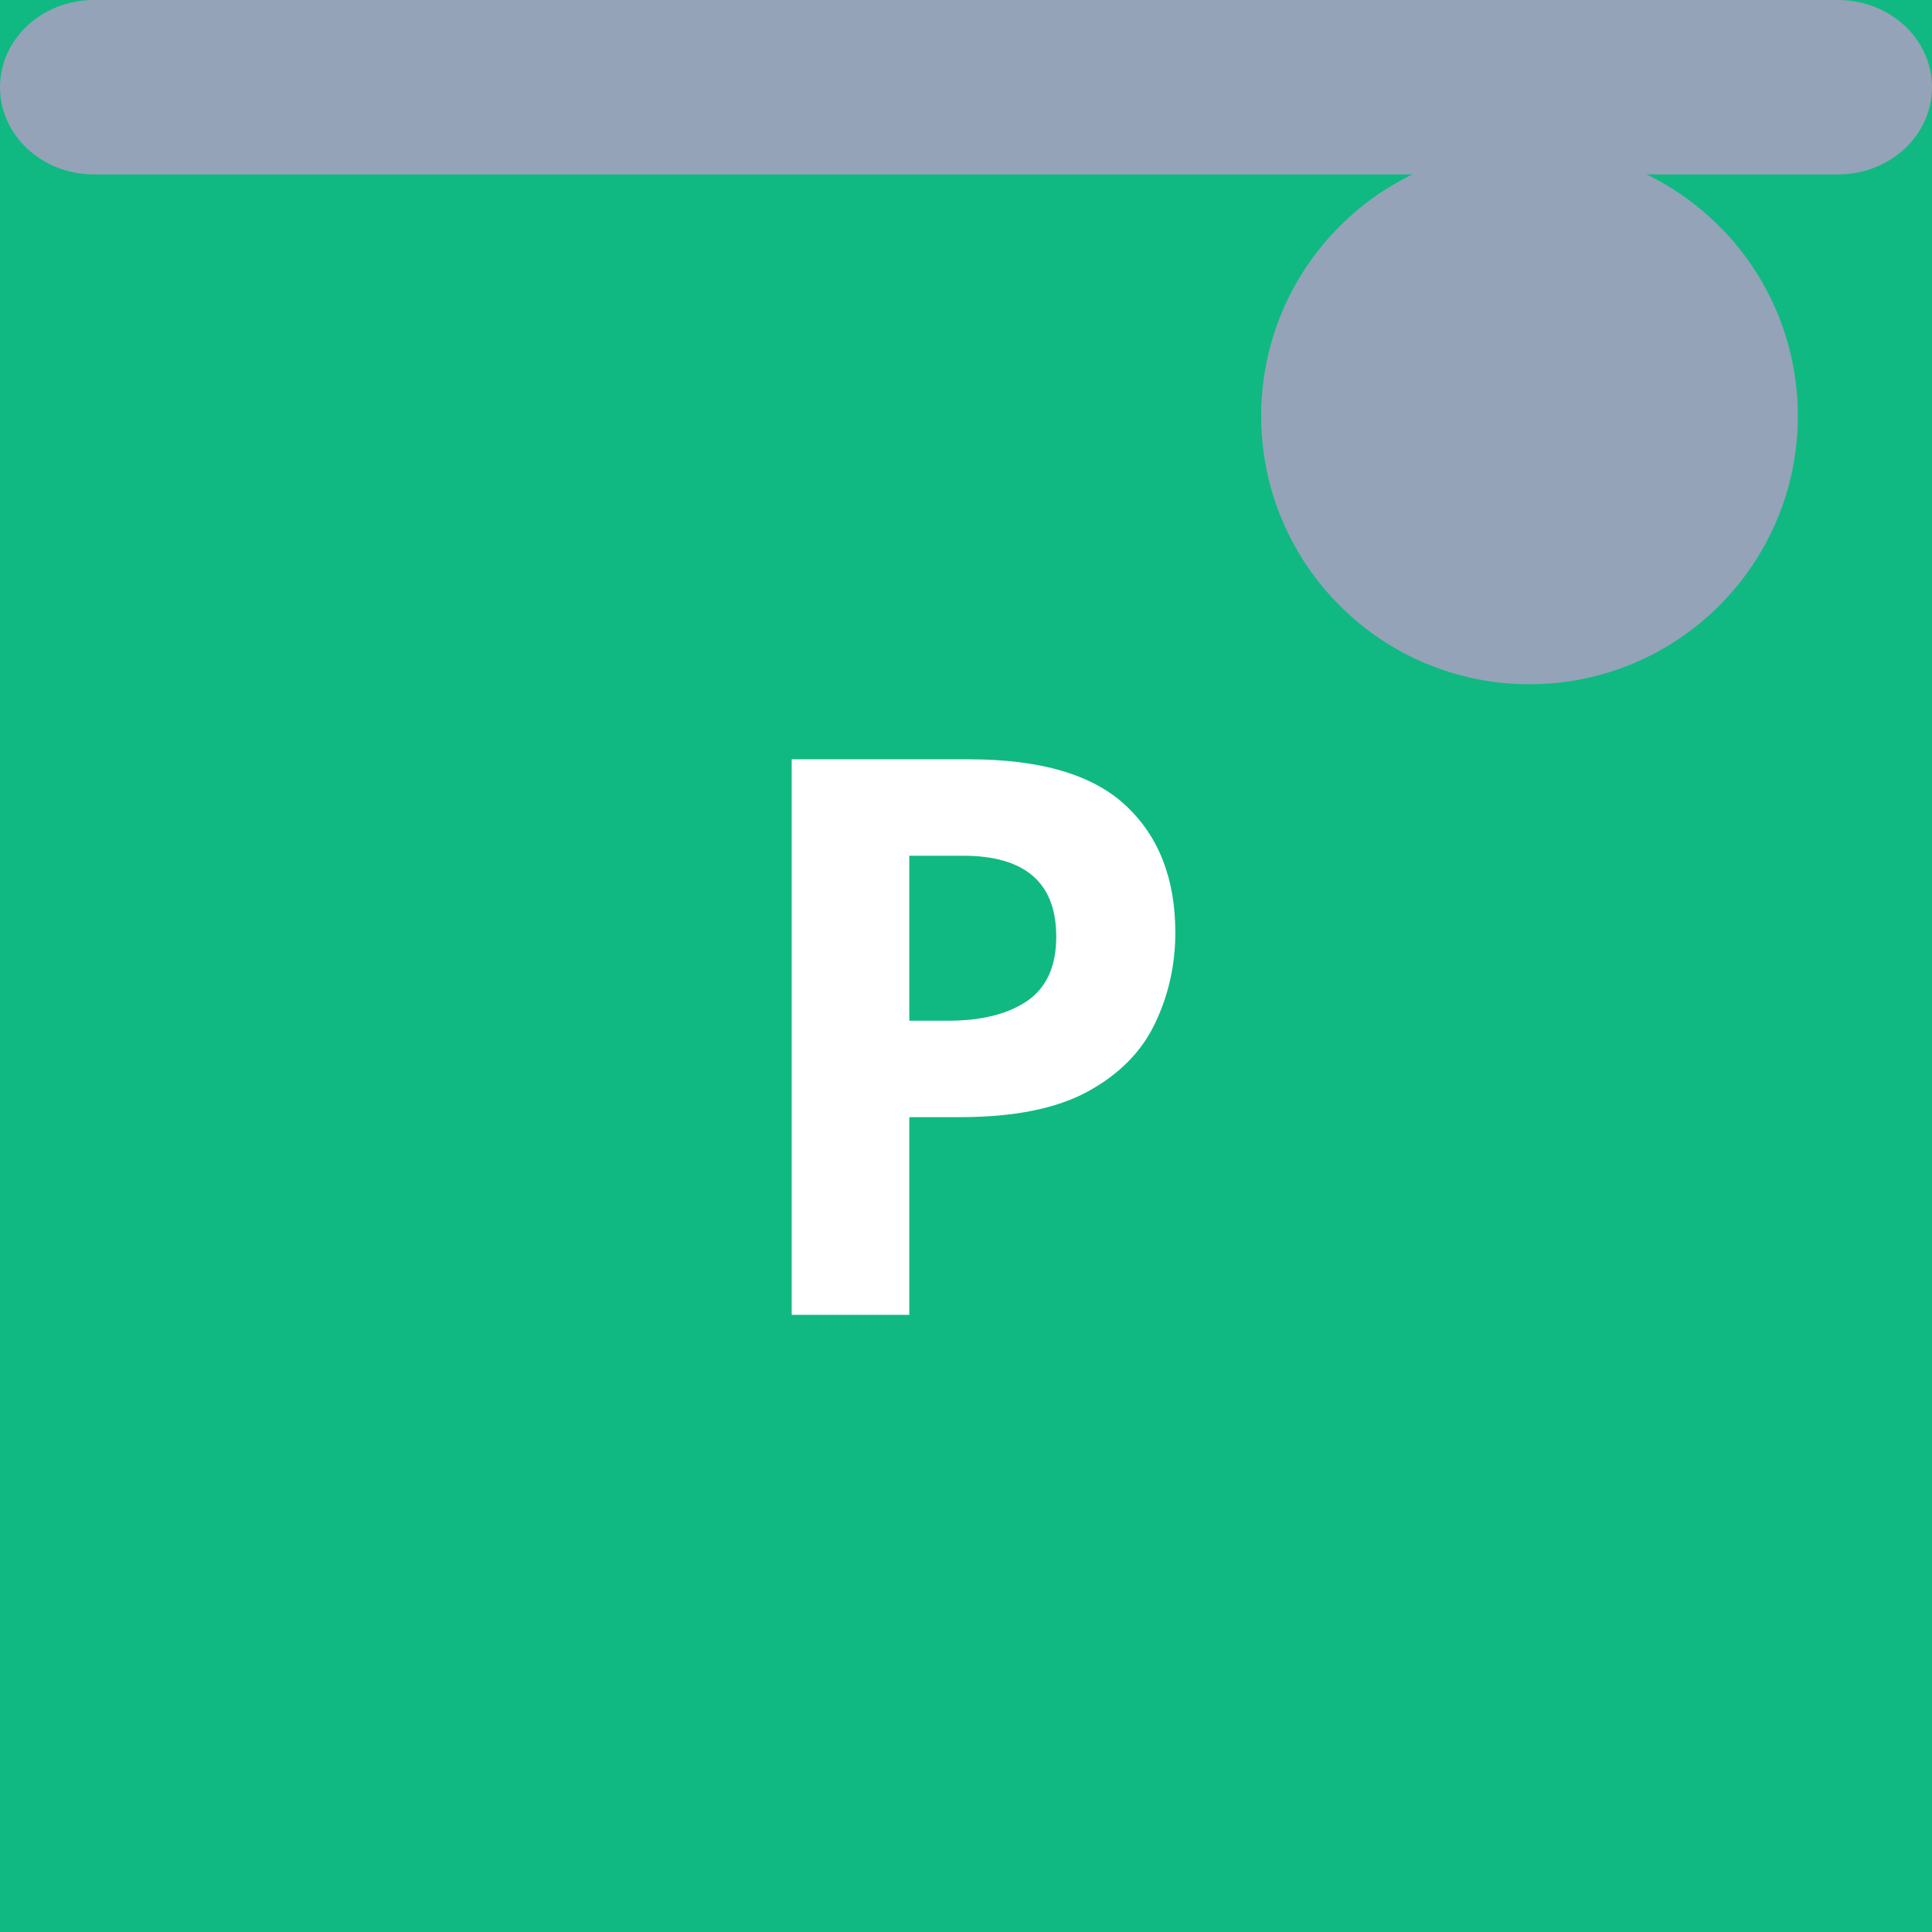
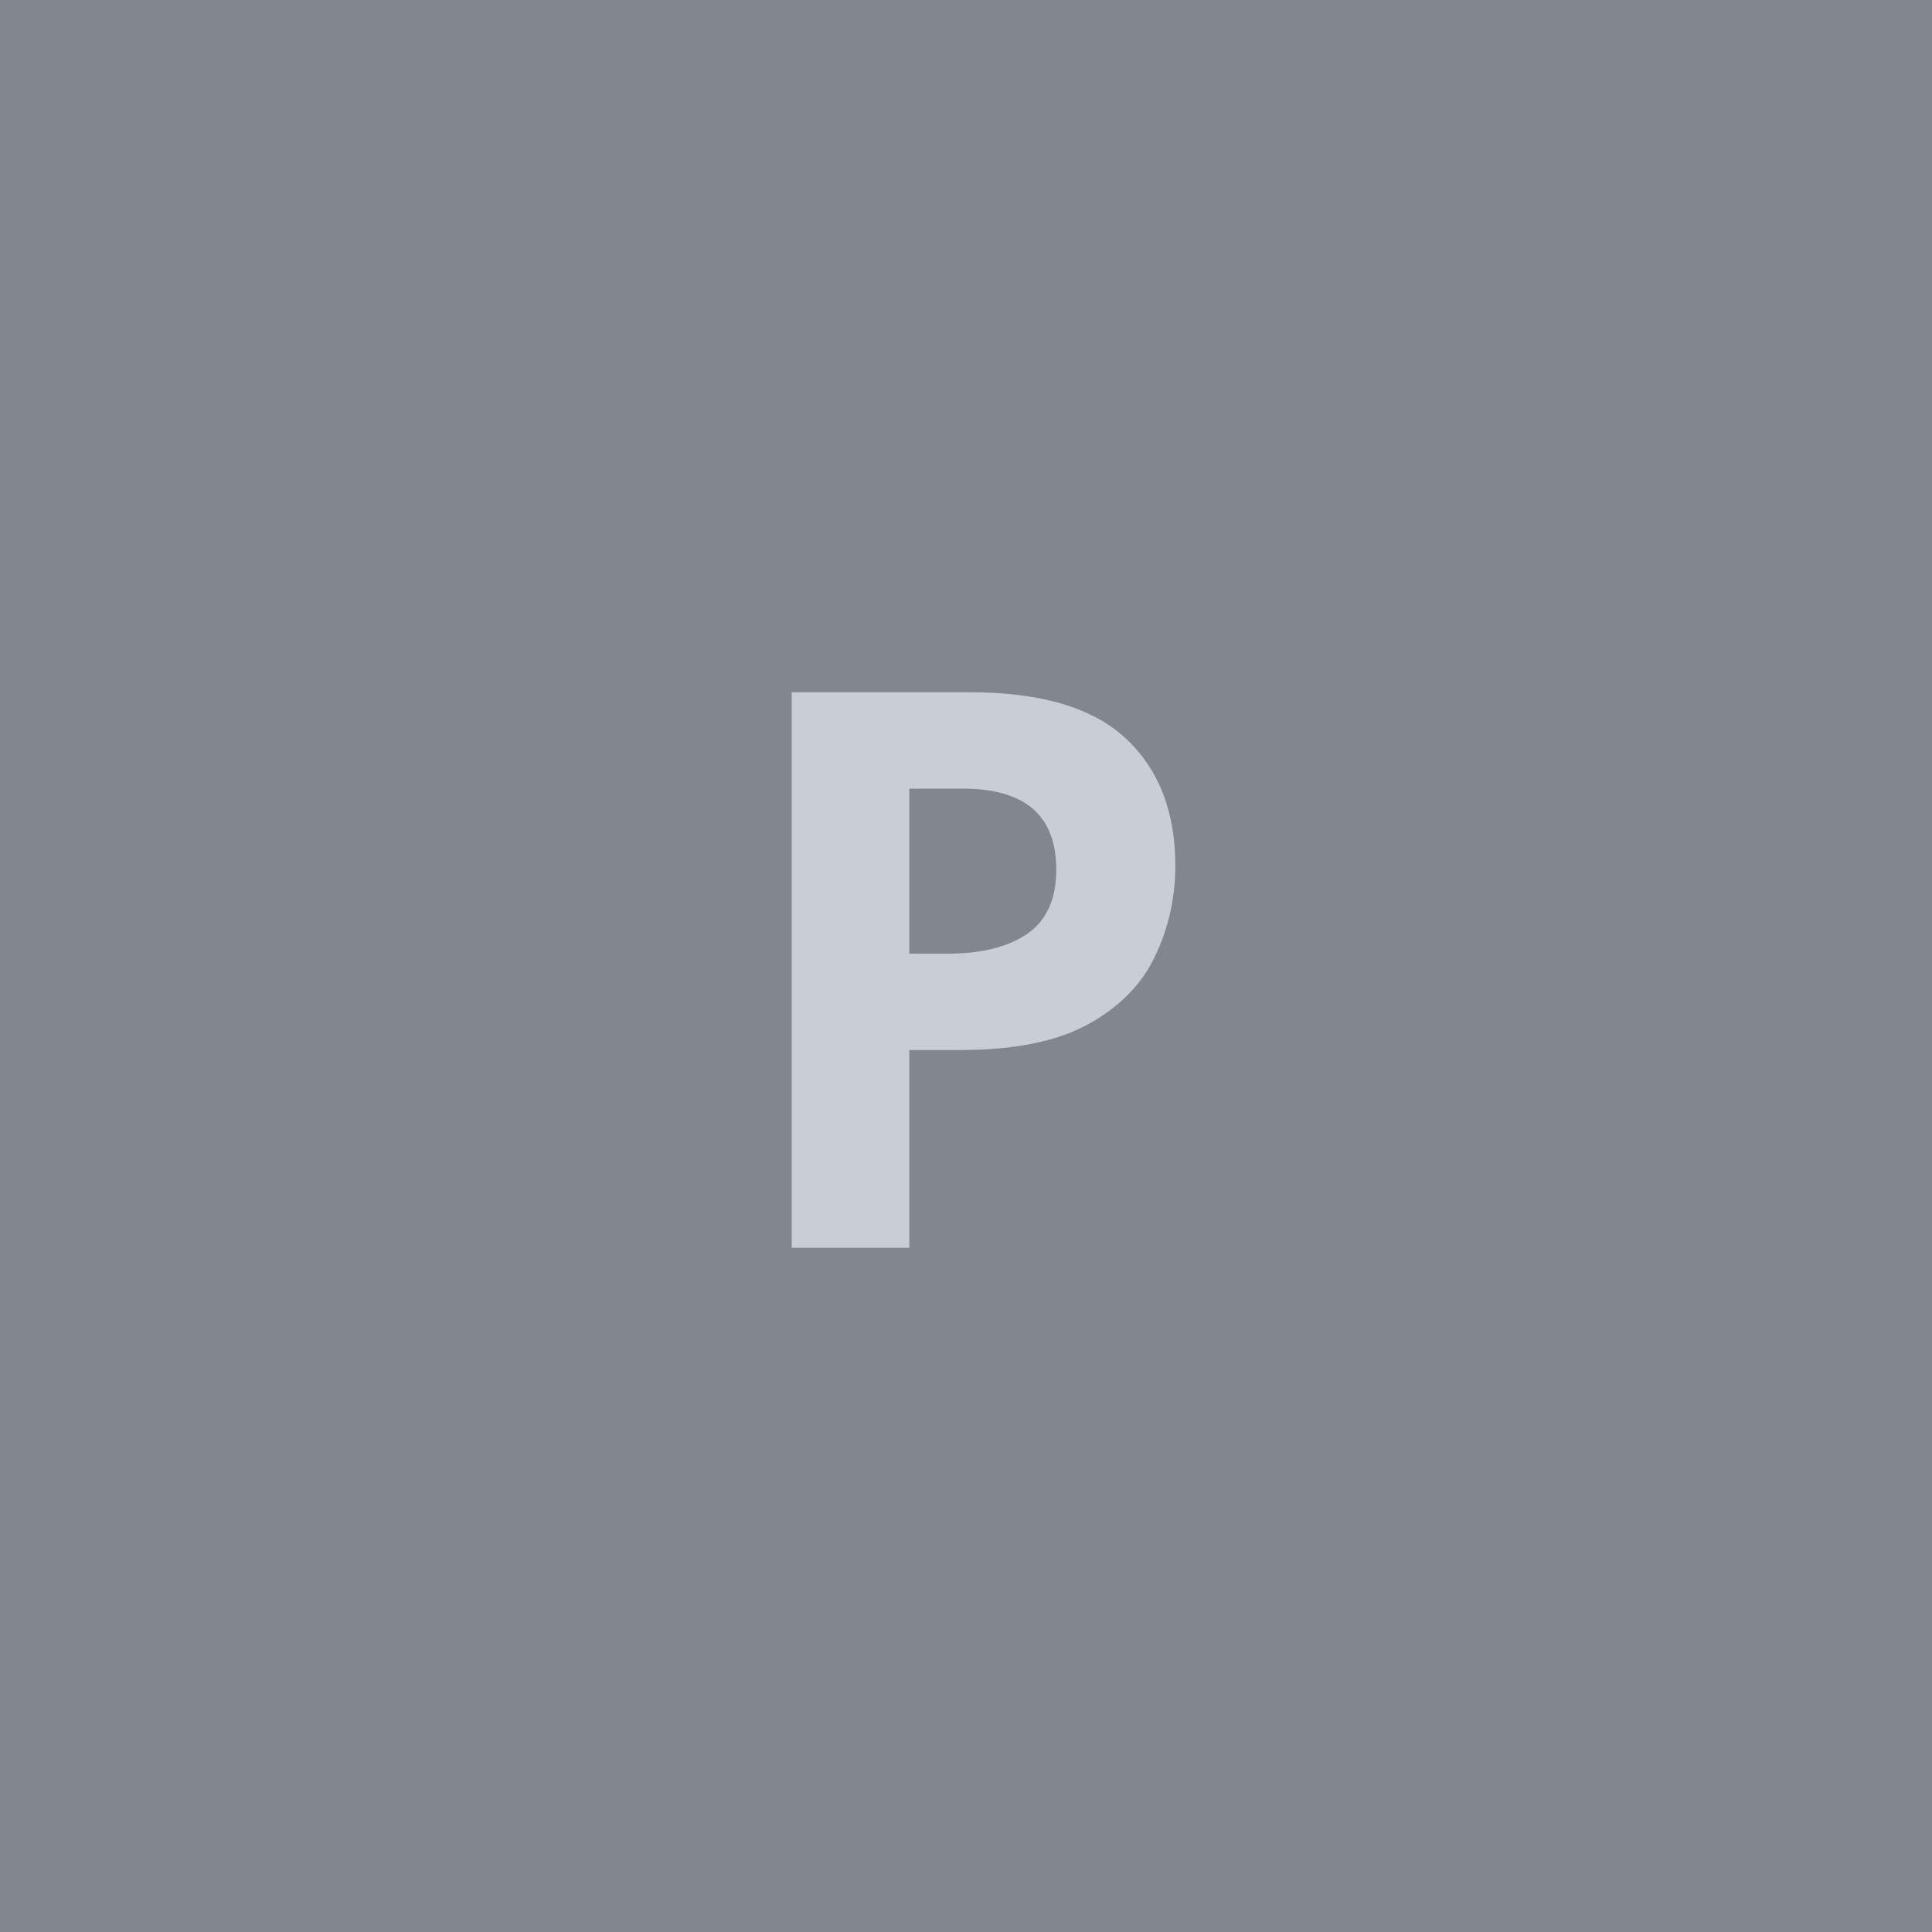
<svg xmlns="http://www.w3.org/2000/svg" viewBox="0 0 144 144">
-   <rect width="144" height="144" fill="#10b981" />
-   <rect width="144" height="13" rx="7" fill="#94a3b8" />
-   <circle cx="114" cy="31" r="20" fill="#94a3b8" />
-   <text x="72" y="98" text-anchor="middle" font-family="system-ui" font-size="58" font-weight="700" fill="#fff">P</text>
+   <defs>
+     <filter id="agent-slot-muted">
+       <feColorMatrix type="saturate" values="0" />
+     </filter>
+   </defs>
+   <g filter="url(#agent-slot-muted)" opacity=".55">
+     <rect width="144" height="144" fill="#334155" />
+     <text x="72" y="93" text-anchor="middle" font-family="system-ui" font-size="58" font-weight="700" fill="#fff">P</text>
+   </g>
+   <rect width="144" height="144" fill="#64748b" opacity=".32" />
</svg>
